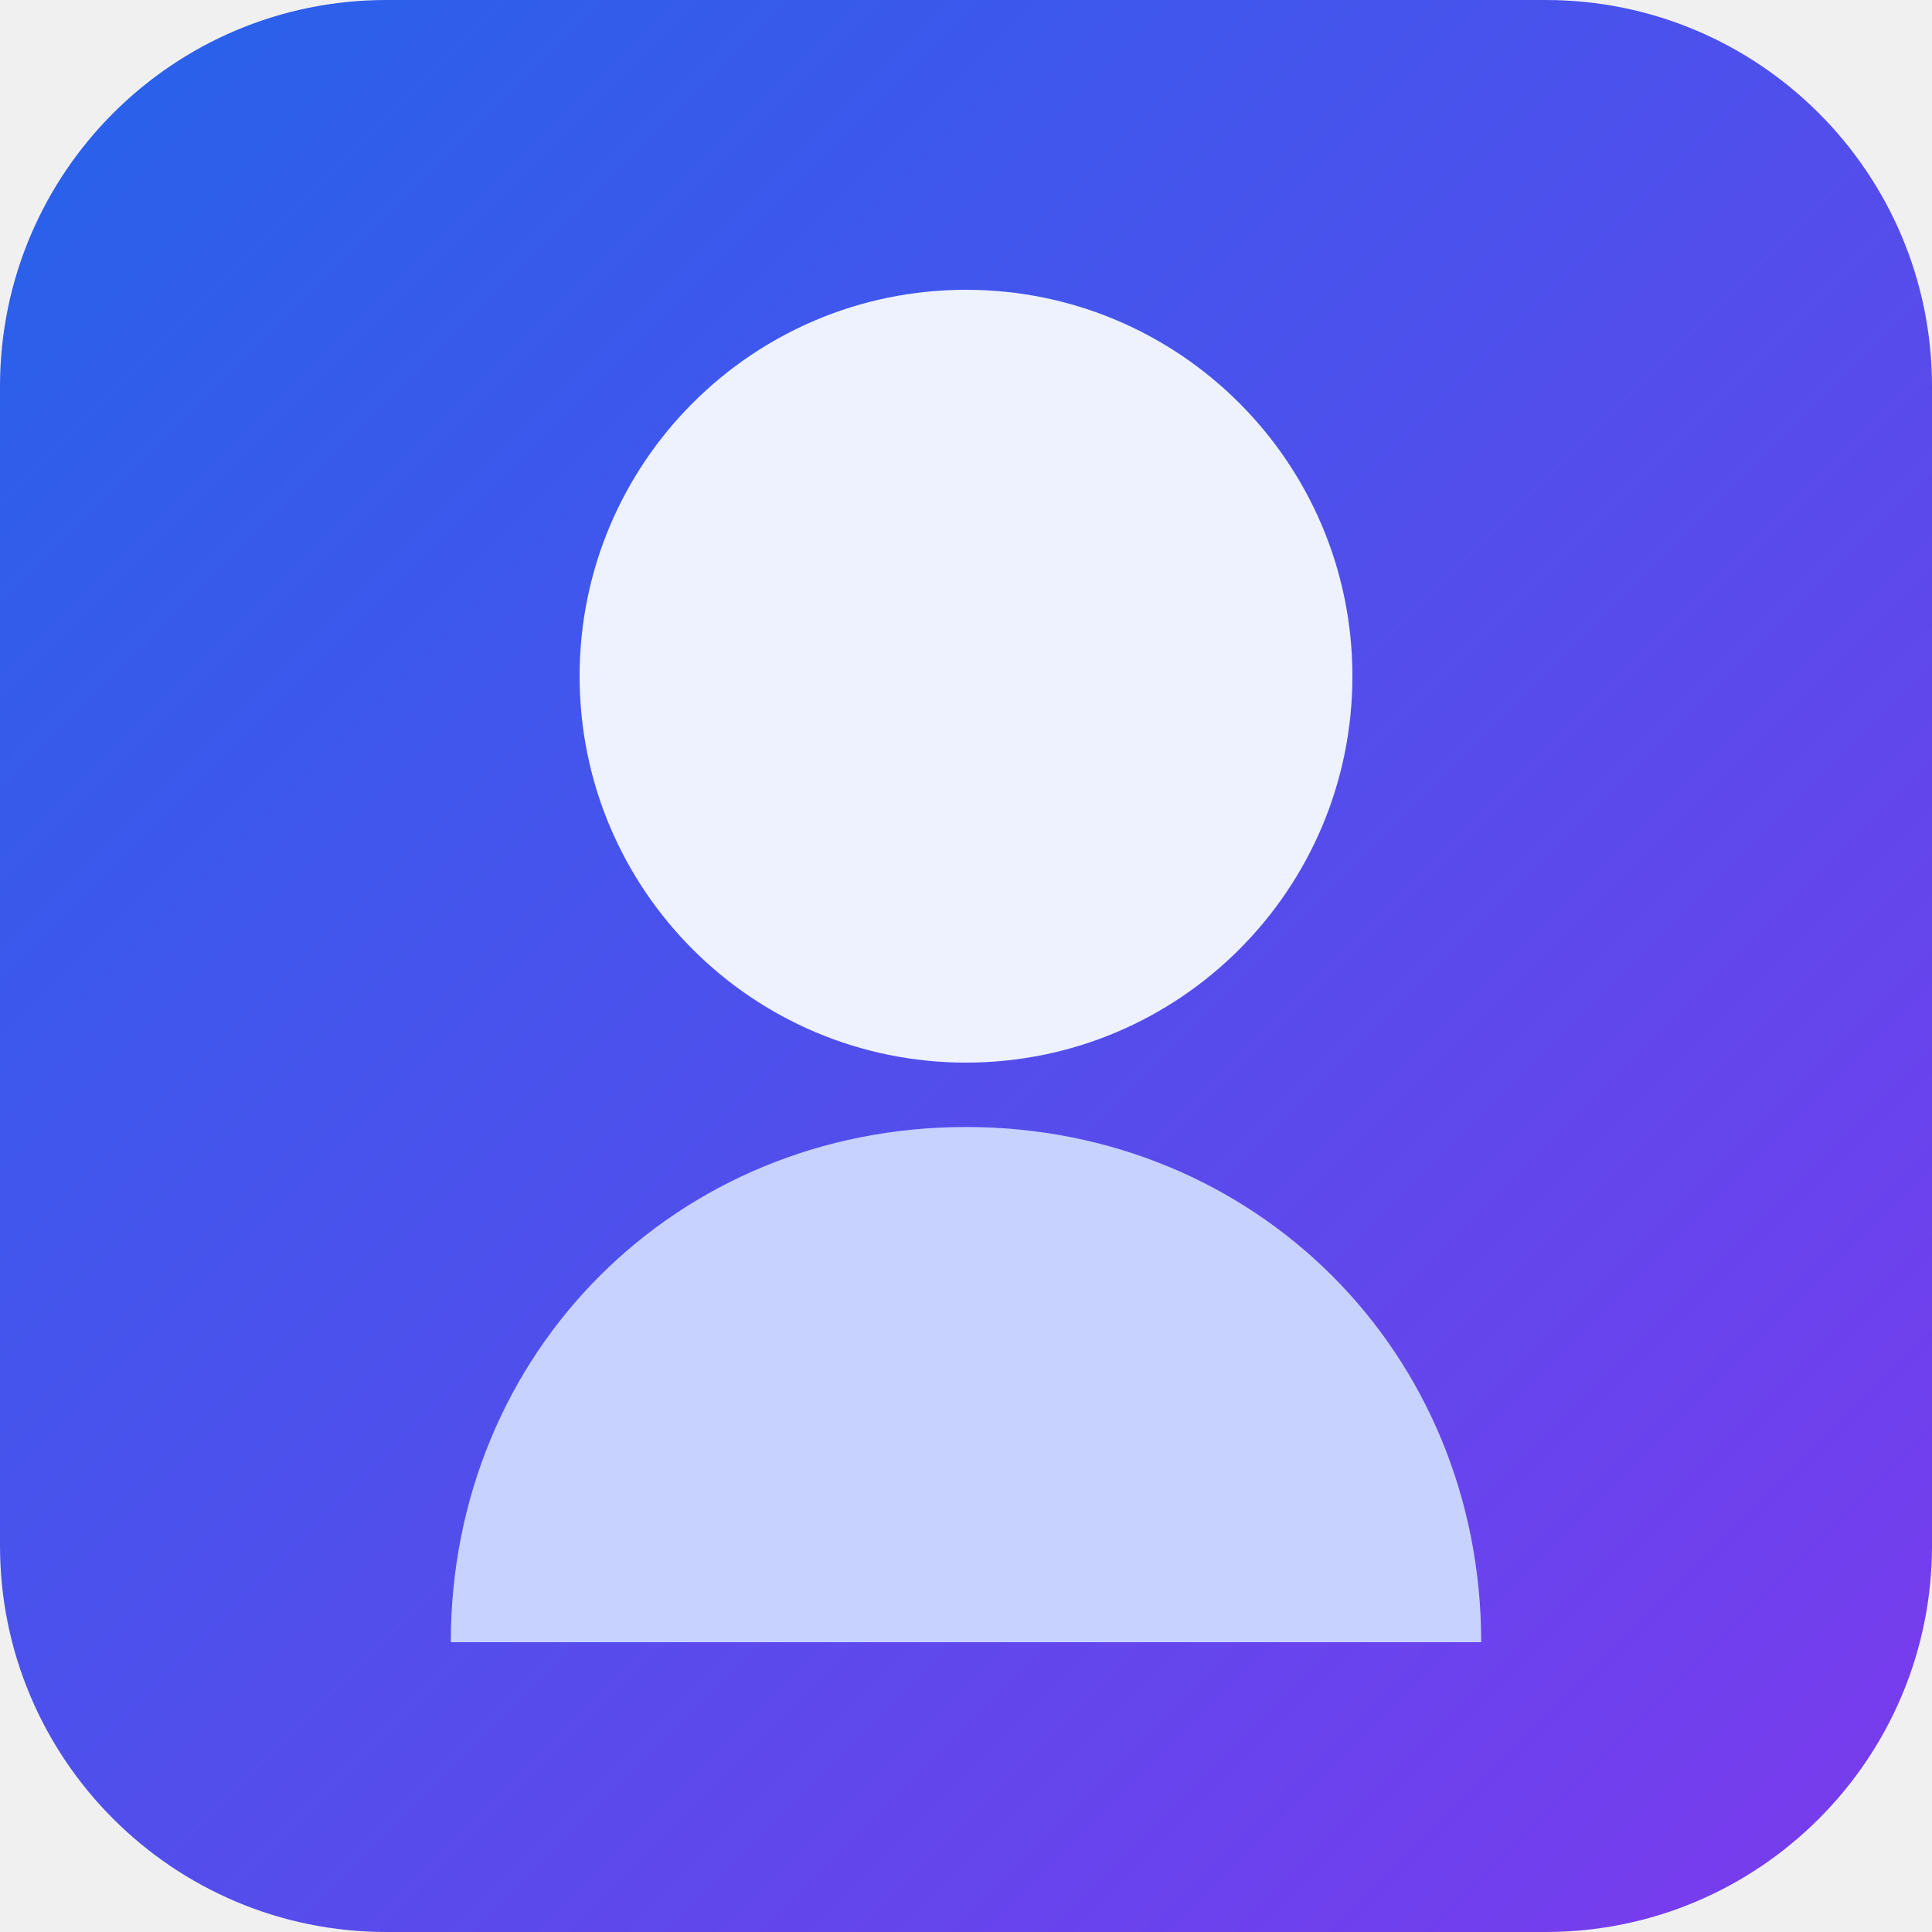
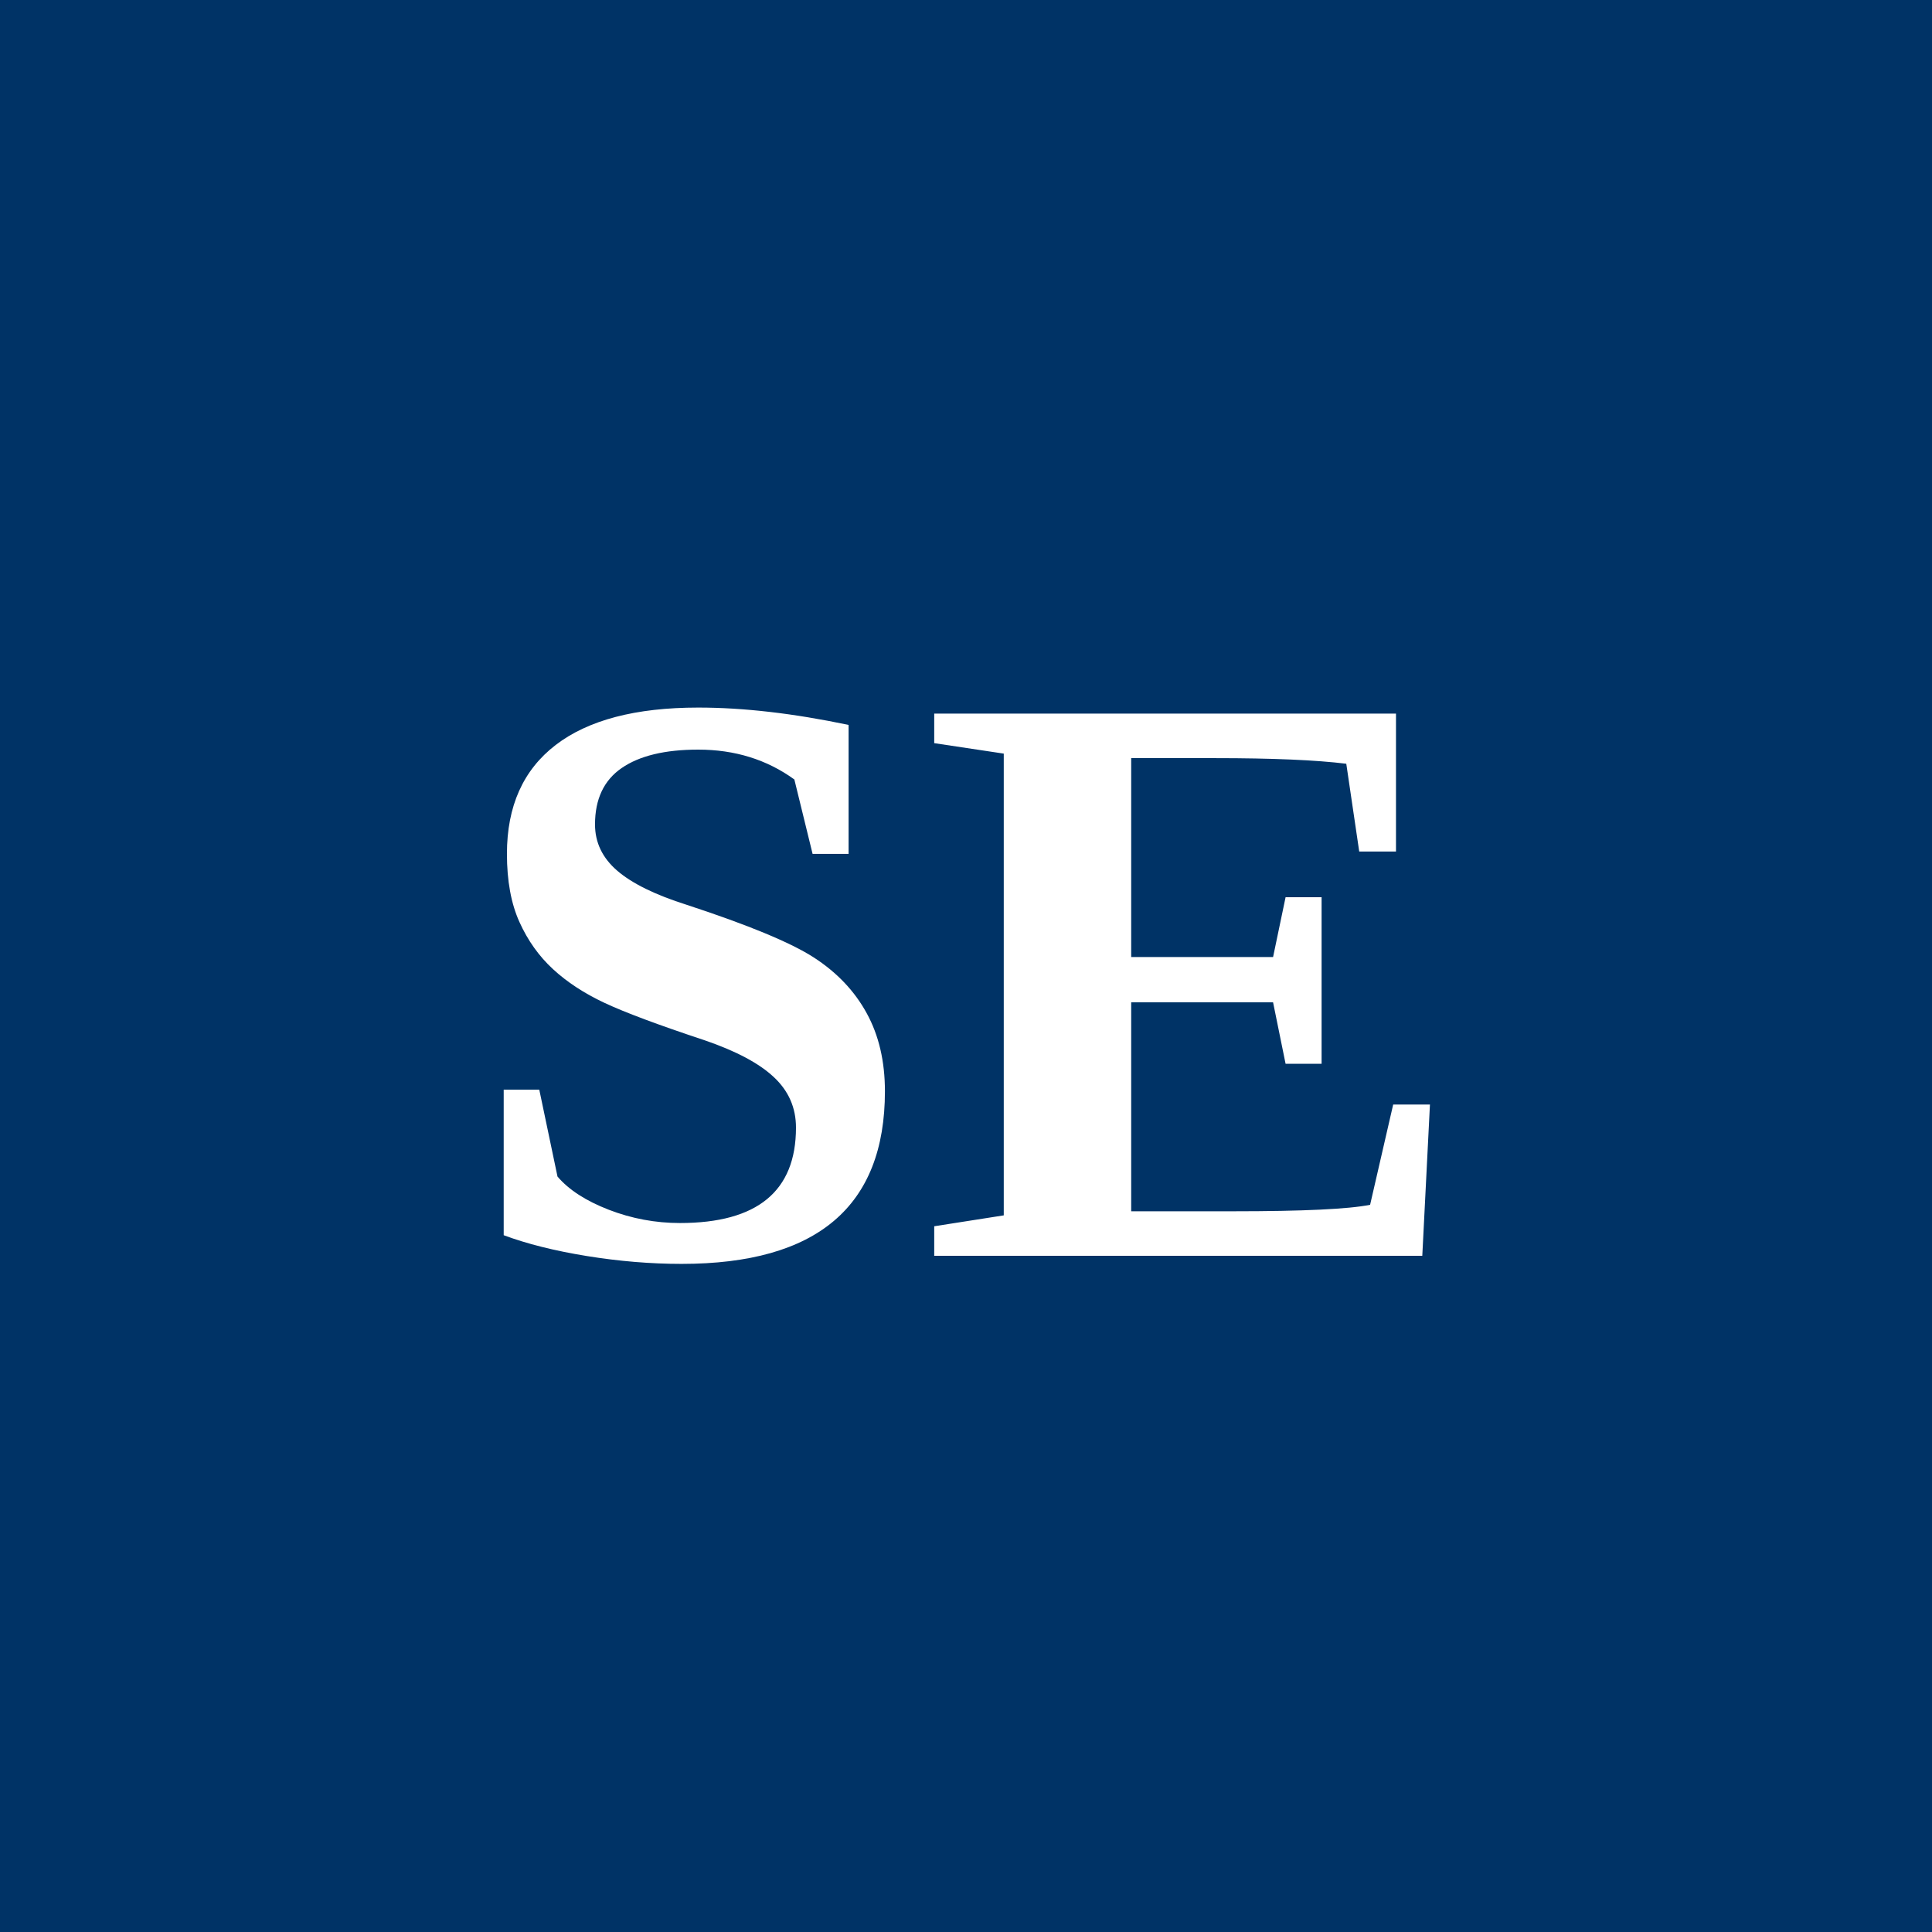
- <svg xmlns="http://www.w3.org/2000/svg" viewBox="0 0 120 120">
-   <defs>
-     <linearGradient id="grad" x1="0%" y1="0%" x2="100%" y2="100%">
-       <stop offset="0%" stop-color="#2563eb" />
-       <stop offset="100%" stop-color="#7c3aed" />
-     </linearGradient>
-   </defs>
-   <rect width="120" height="120" rx="24" fill="url(#grad)" />
-   <circle cx="60" cy="42" r="24" fill="#eef2ff" />
-   <path d="M28 102c0-18 14-32 32-32s32 14 32 32" fill="#c7d2fe" />
+ <svg xmlns="http://www.w3.org/2000/svg" viewBox="0 0 280 280" width="280" height="280" role="img" aria-label="Sergio Eraso">
+   <rect width="280" height="280" fill="#003366" />
+   <text x="50%" y="50%" dy="0.35em" text-anchor="middle" font-family="Georgia, 'Times New Roman', serif" font-size="120" font-weight="700" fill="#ffffff">SE</text>
</svg>
